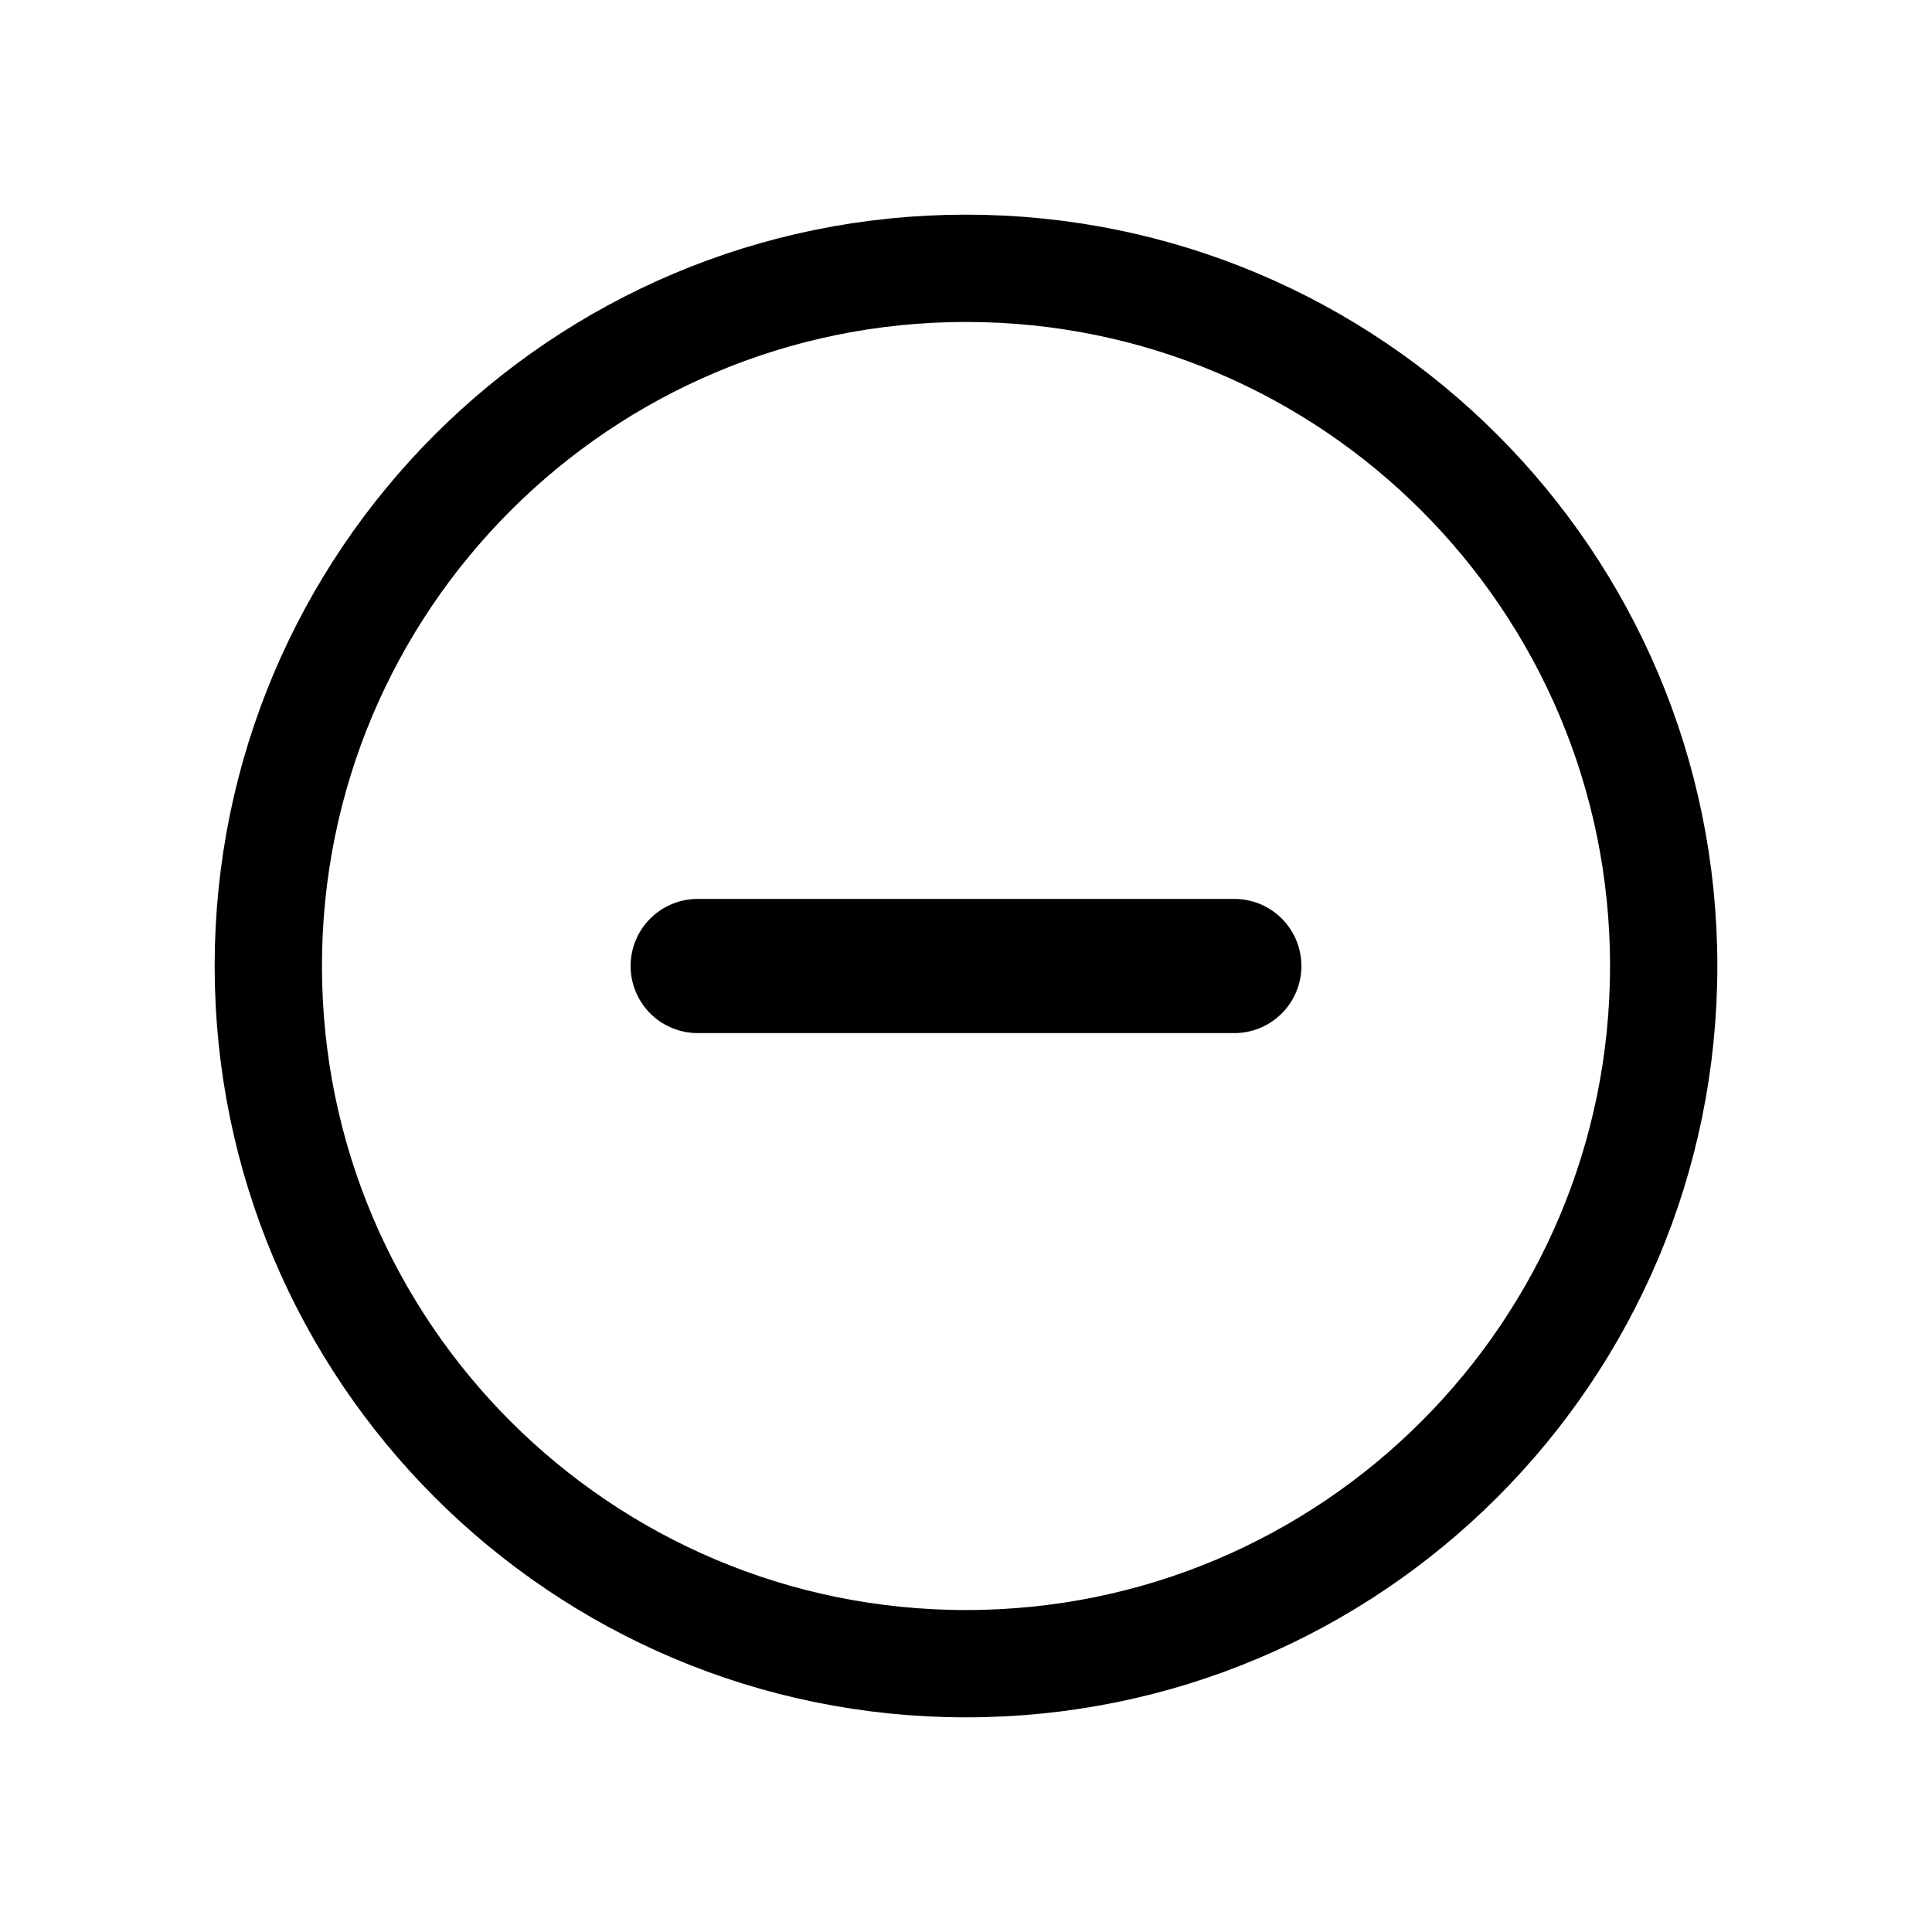
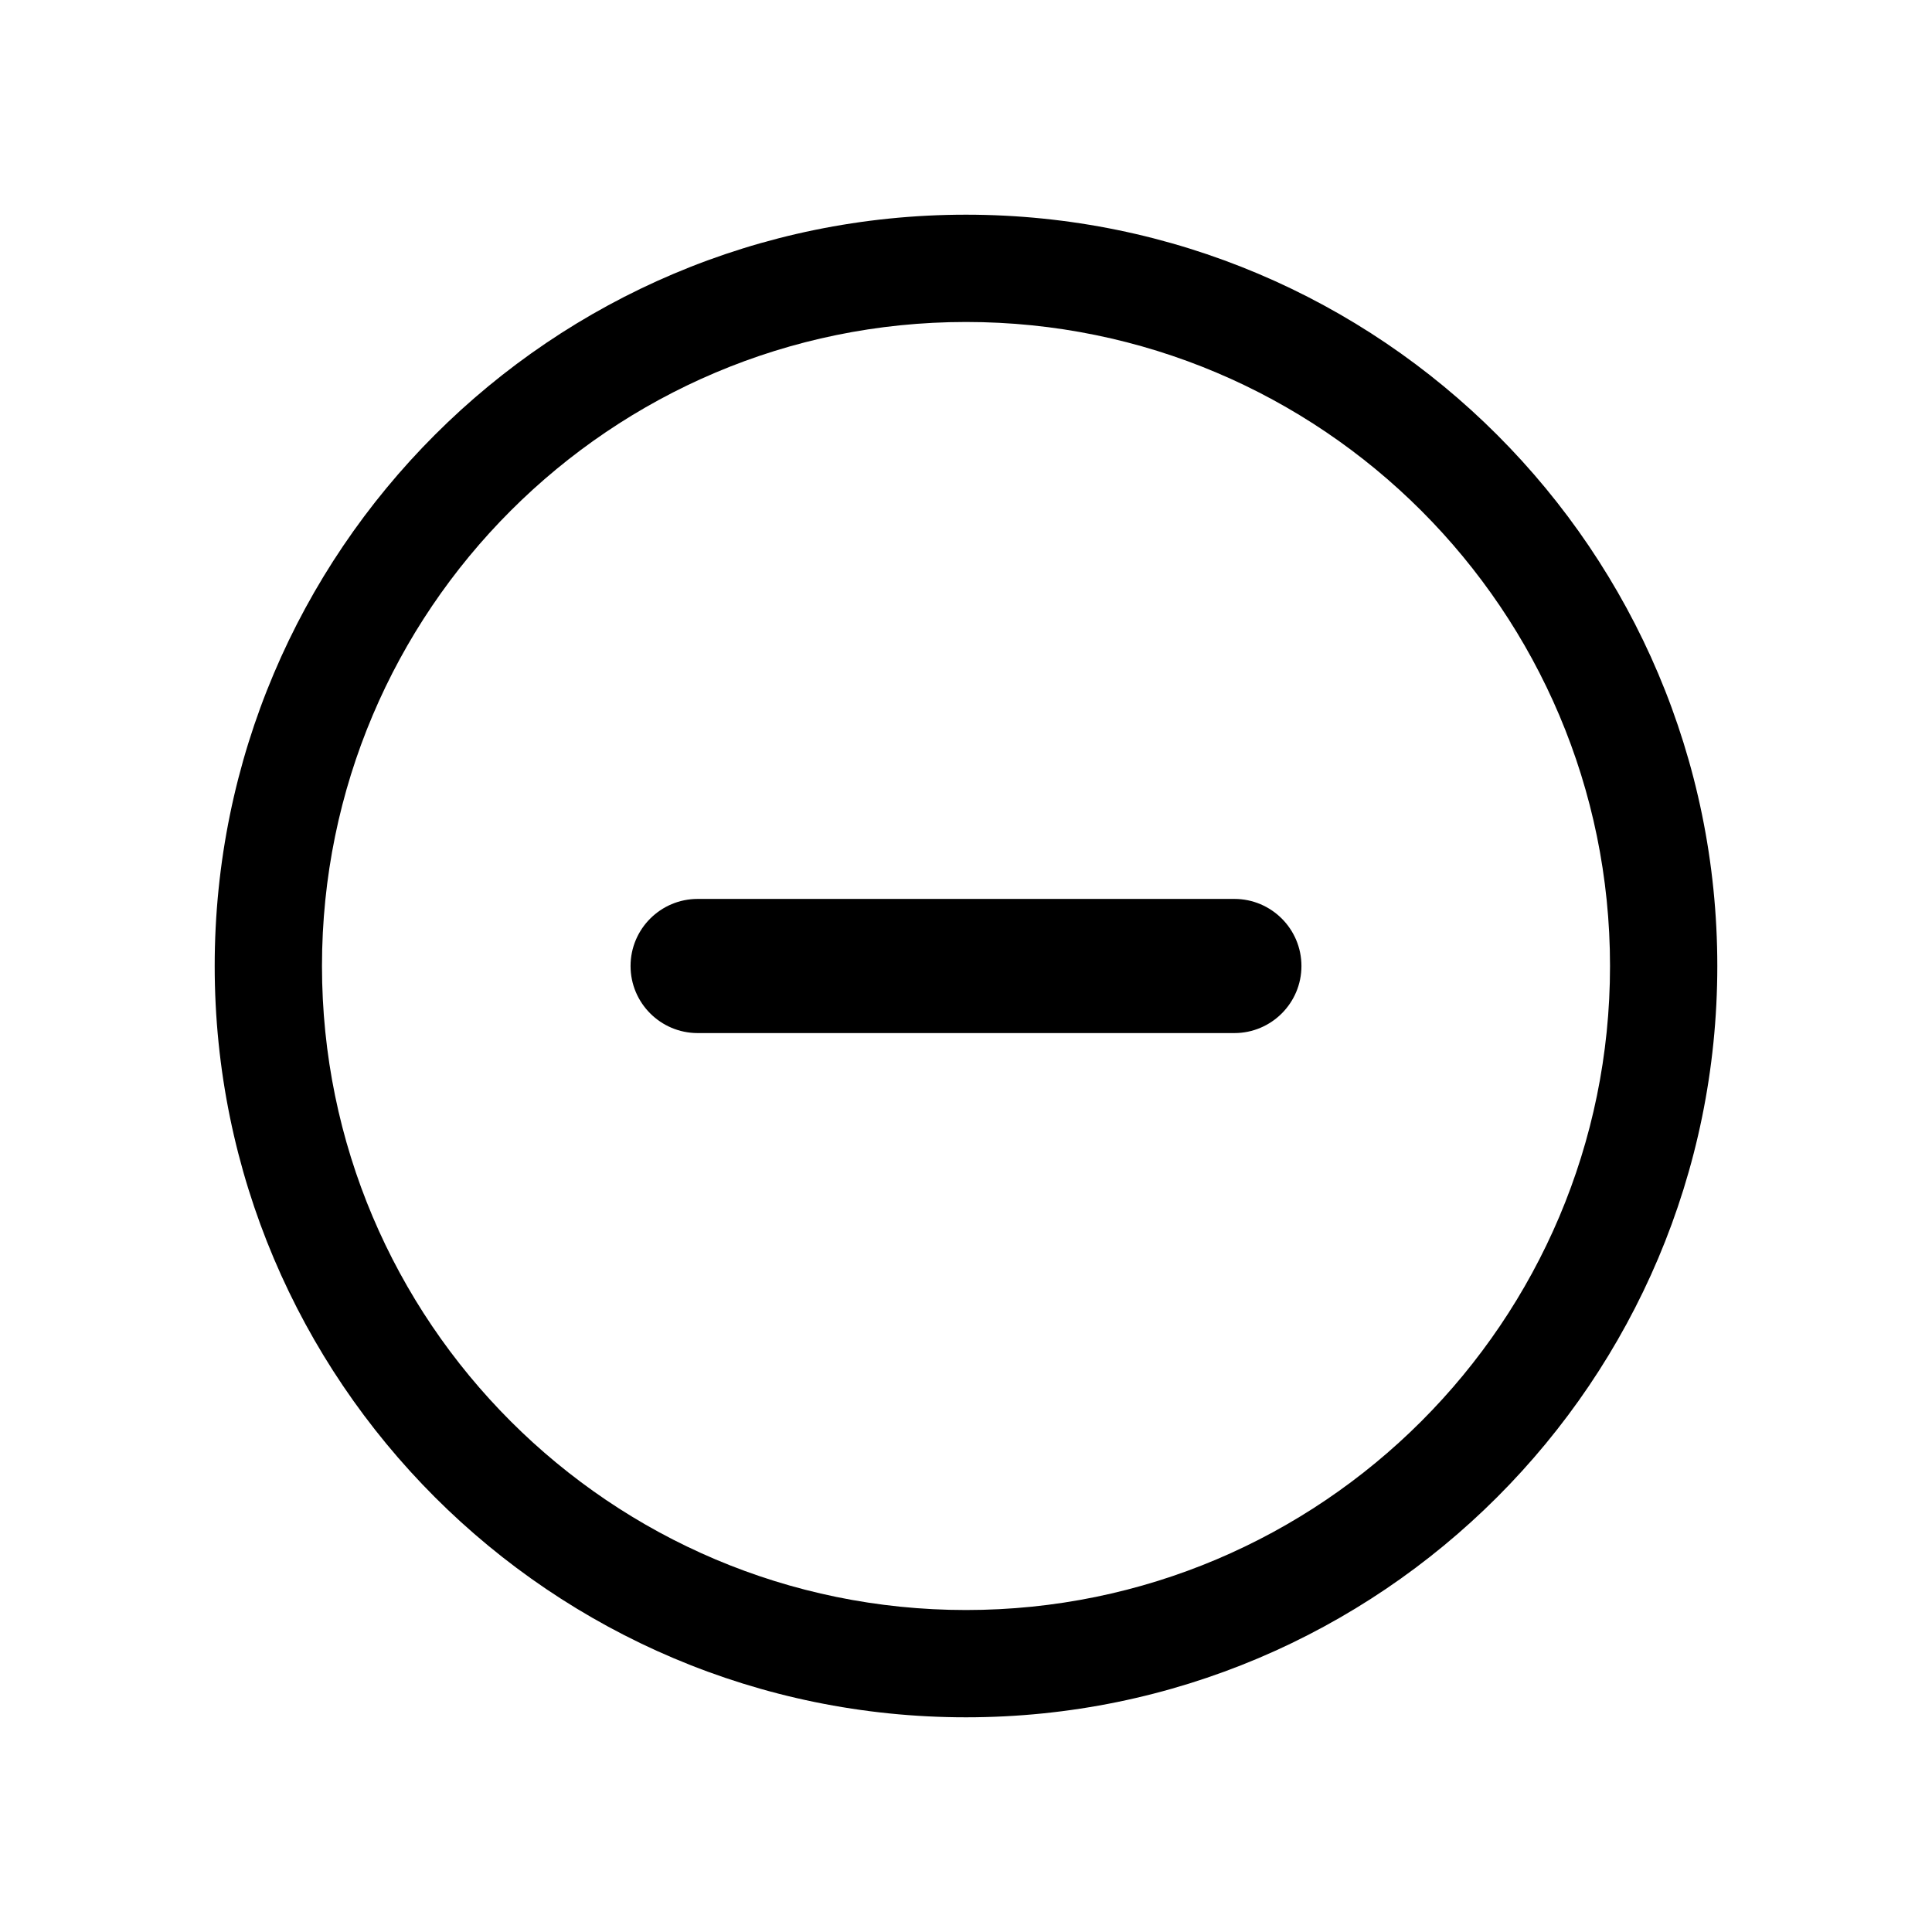
- <svg xmlns="http://www.w3.org/2000/svg" width="24" height="24" viewBox="0 0 24 24" fill="none">
-   <g id="msg_emoji_busy">
-     <circle id="Oval" cx="12" cy="12" r="8.667" stroke="black" stroke-width="1.333" />
-     <path id="Path 265" d="M8.667 12H15.333" stroke="black" stroke-width="1.667" stroke-linecap="round" />
-   </g>
+ <svg xmlns="http://www.w3.org/2000/svg" width="32" height="32">
+   <path d="M16,3.556C22.868,3.556 28.444,9.132 28.444,16C28.444,22.868 22.868,28.444 16,28.444C9.132,28.444 3.556,22.868 3.556,16C3.556,9.132 9.132,3.556 16,3.556ZM16,5.333C10.113,5.333 5.333,10.113 5.333,16C5.333,21.887 10.113,26.667 16,26.667C21.887,26.667 26.667,21.887 26.667,16C26.667,10.113 21.887,5.333 16,5.333ZM11.556,17.111C10.942,17.111 10.444,16.613 10.444,16C10.444,15.387 10.942,14.889 11.556,14.889L20.445,14.889C21.058,14.889 21.556,15.387 21.556,16C21.556,16.613 21.058,17.111 20.445,17.111L11.556,17.111Z" />
</svg>
